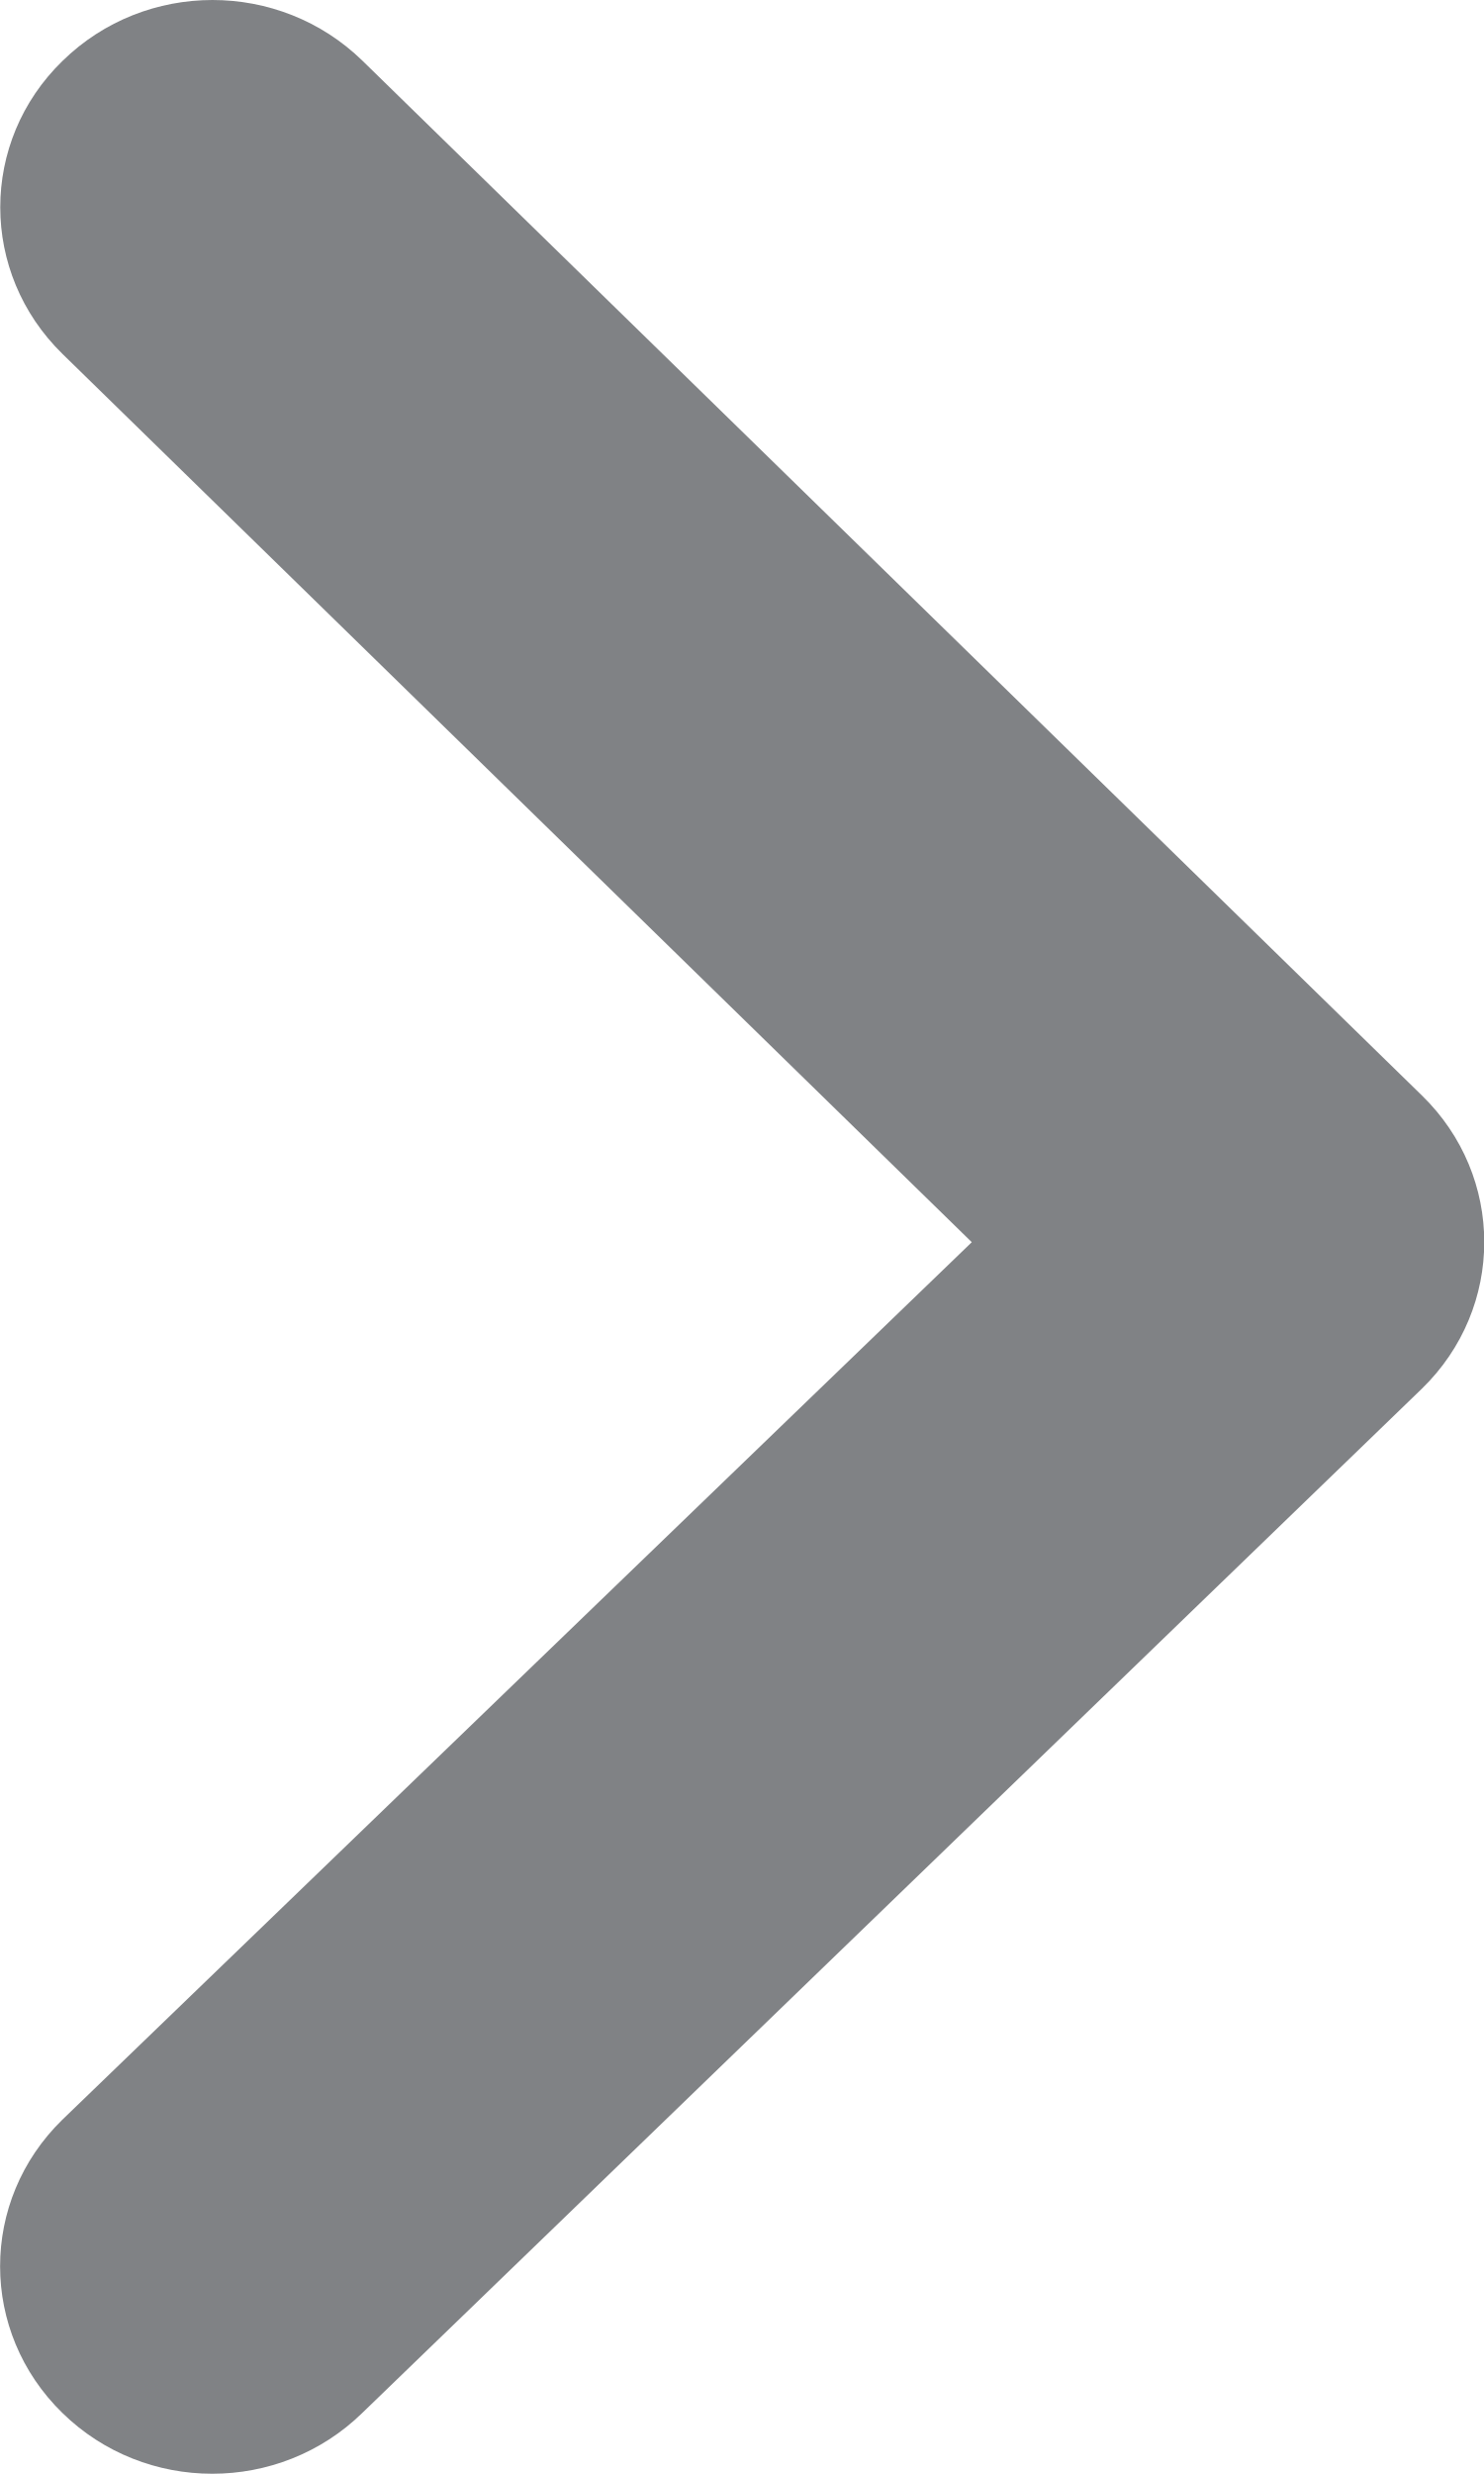
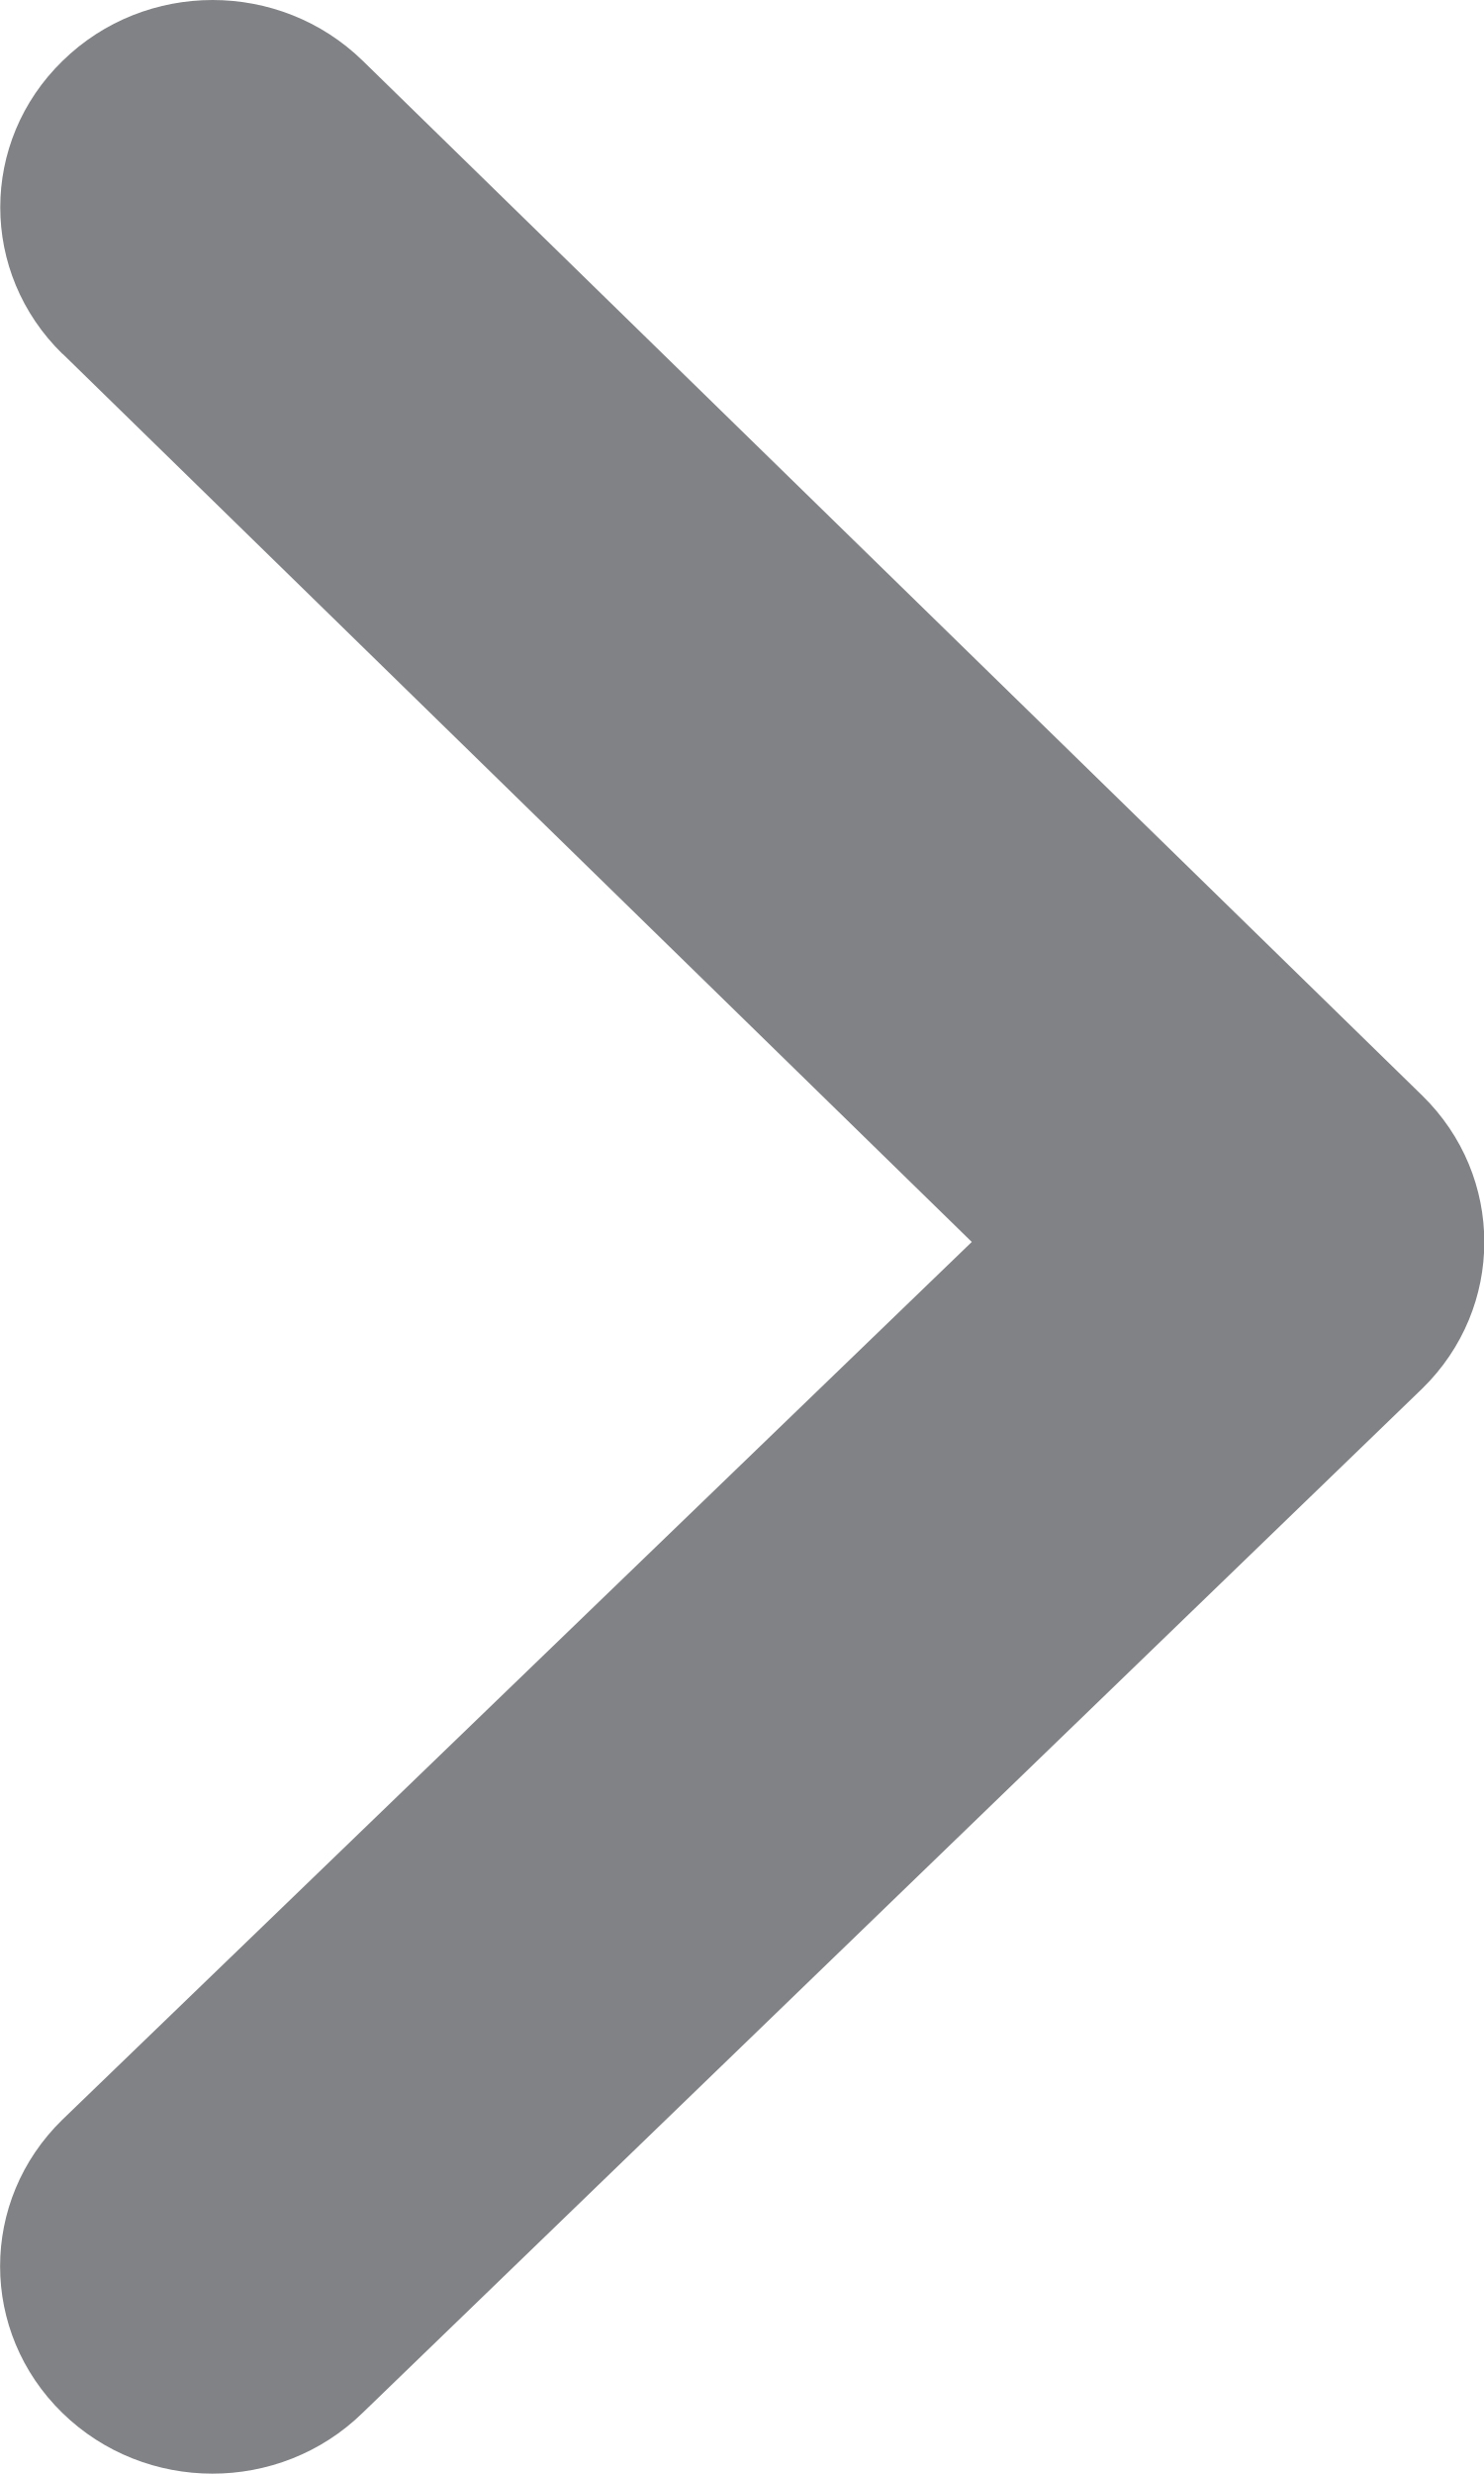
- <svg xmlns="http://www.w3.org/2000/svg" width="6px" height="10px" viewBox="0 0 6 10" version="1.1">
-   <defs />
-   <g id="Page-1" stroke="none" stroke-width="1" fill="none" fill-rule="evenodd">
-     <g id="arrow-east" fill="#808285">
-       <path d="M0.253,1.431 C-0.083,1.103 -0.083,0.572 0.253,0.246 C0.588,-0.082 1.13,-0.082 1.466,0.246 L5.749,4.428 C6.085,4.755 6.085,5.286 5.749,5.613 L1.465,9.753 C1.129,10.081 0.587,10.081 0.252,9.753 C-0.083,9.426 -0.084,8.896 0.252,8.568 L3.929,5.021 L0.253,1.431 Z" id="Shape" />
-     </g>
+ <svg xmlns="http://www.w3.org/2000/svg" viewBox="0 0 6 10">
+   <g fill="none" fill-rule="evenodd">
+     <path d="m.253 1.431c-.336-.328-.336-.858 0-1.185.335-.328.878-.328 1.214 0l4.283 4.182c.335.327.335.858 0 1.185l-4.284 4.14c-.336.328-.879.327-1.214 0-.335-.327-.336-.857 0-1.185l3.677-3.548-3.676-3.59" fill="#808285" />
  </g>
</svg>
